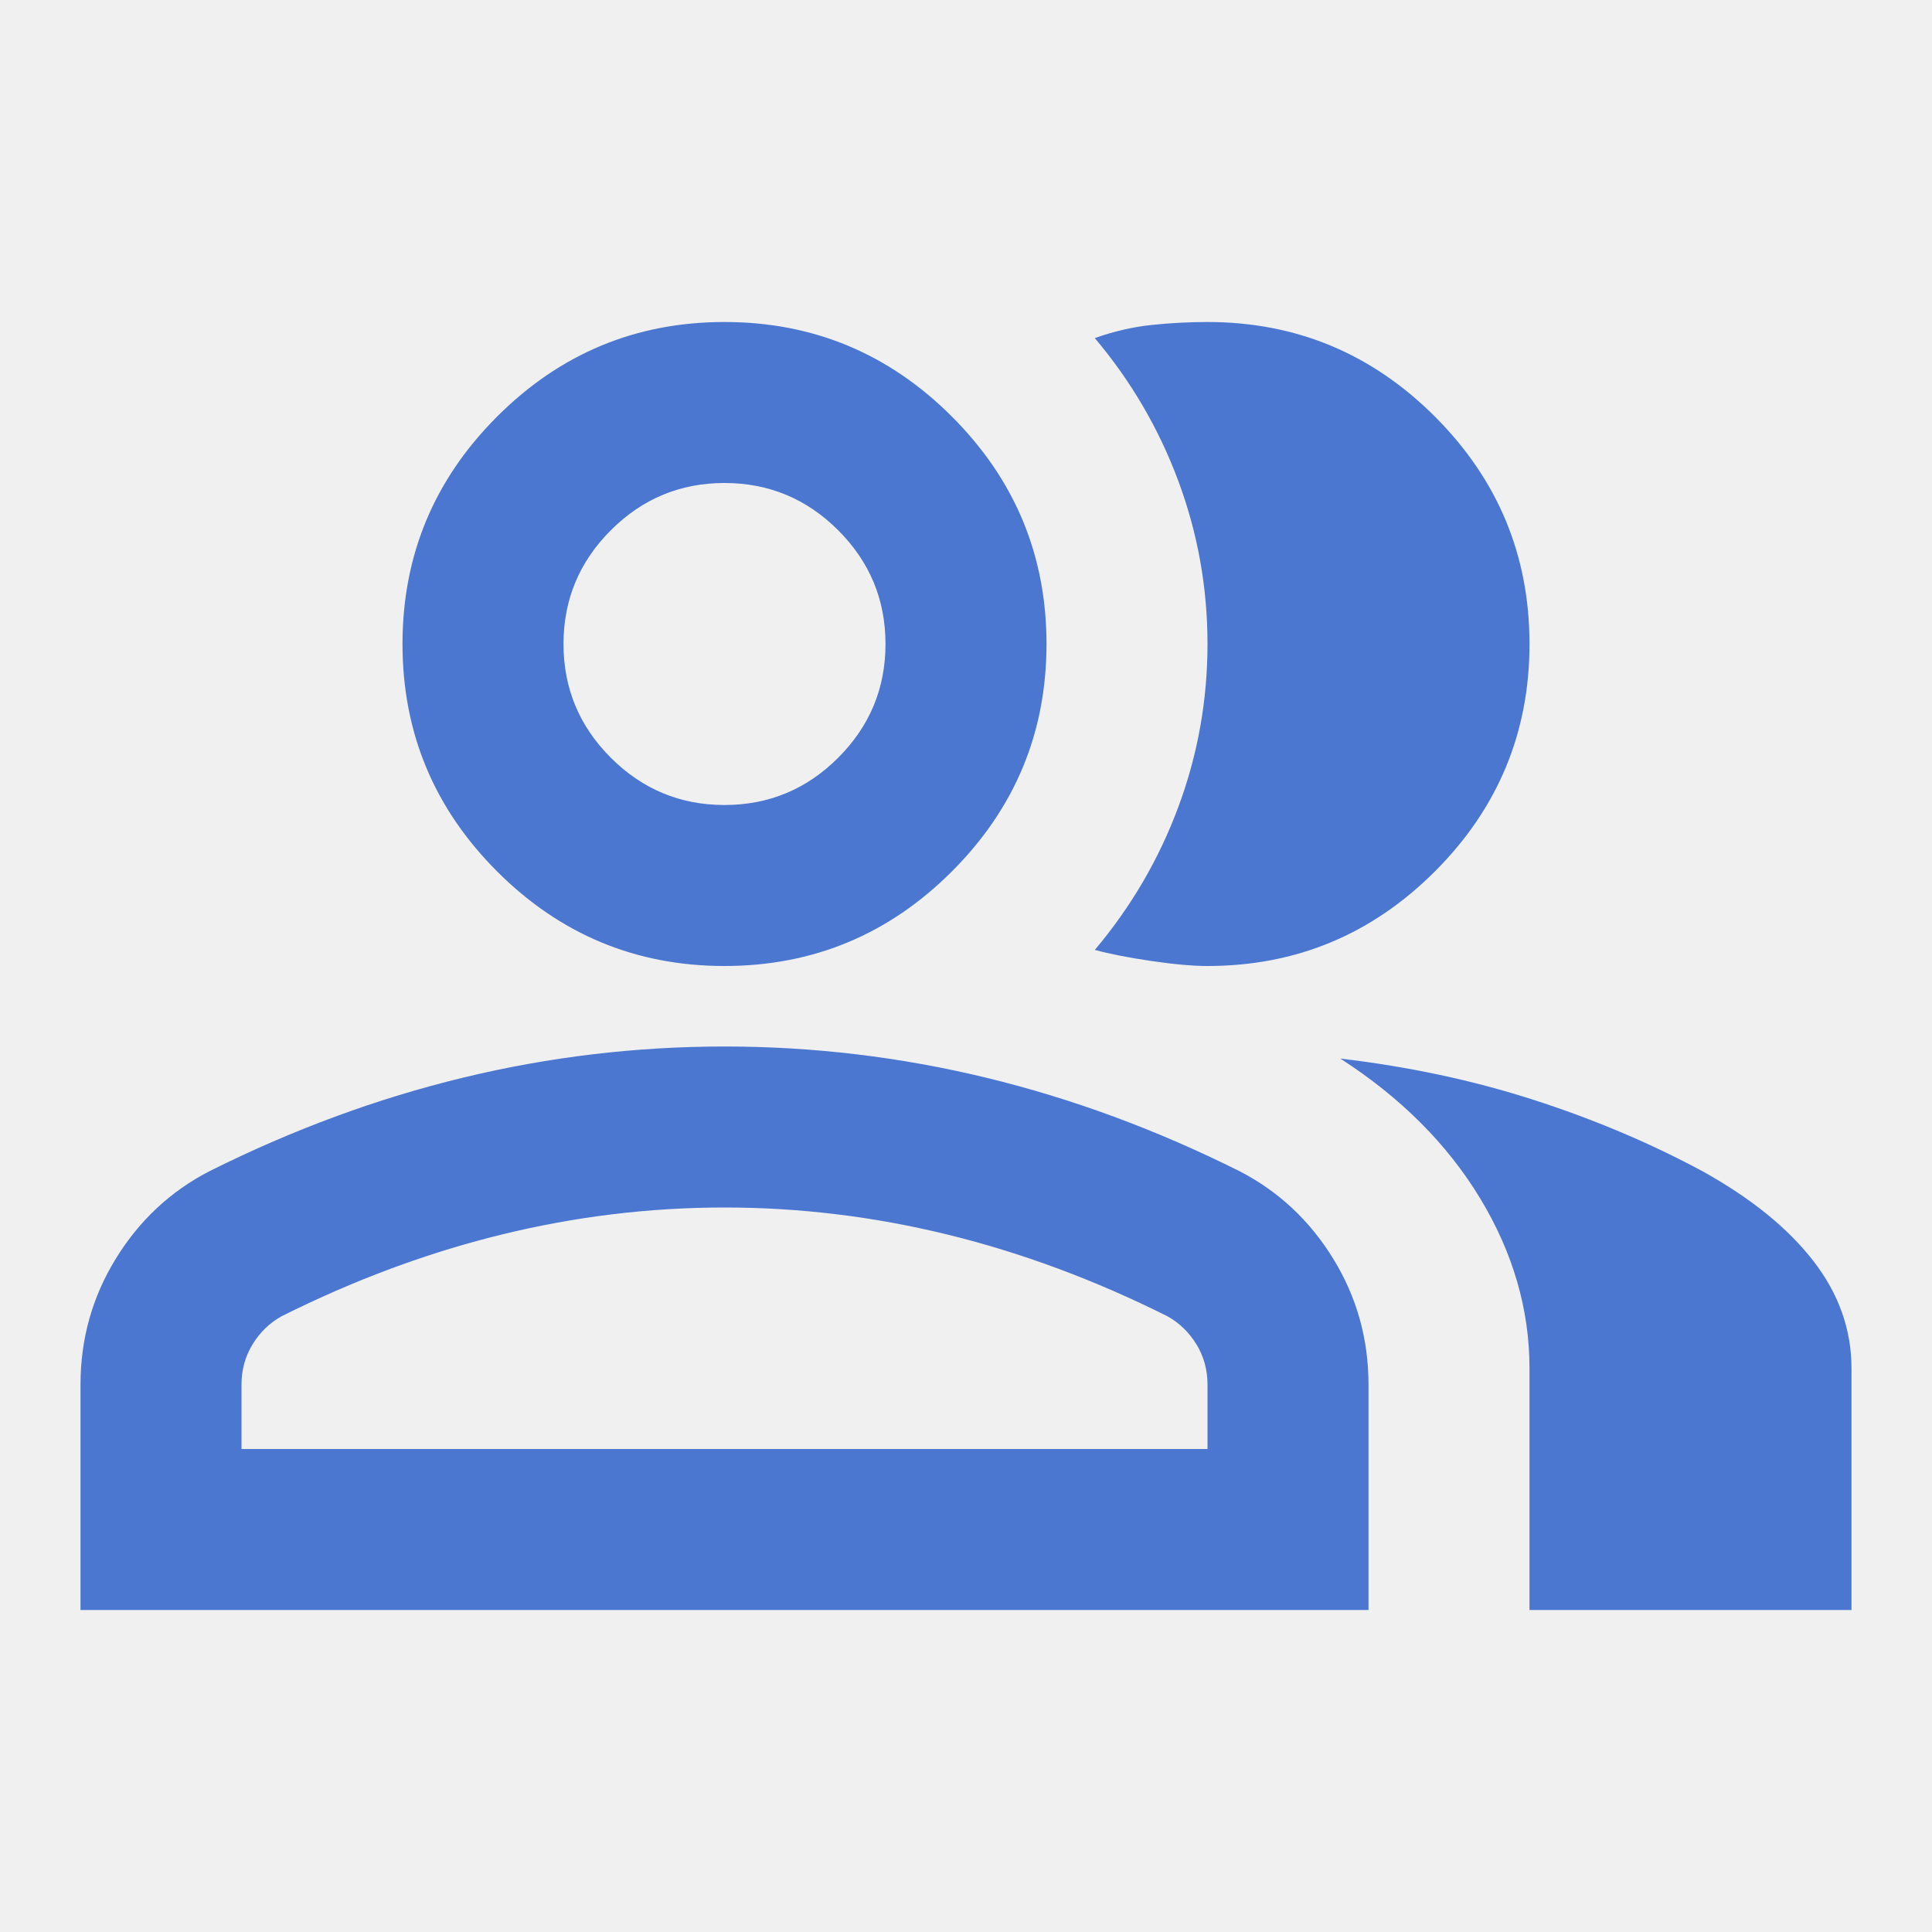
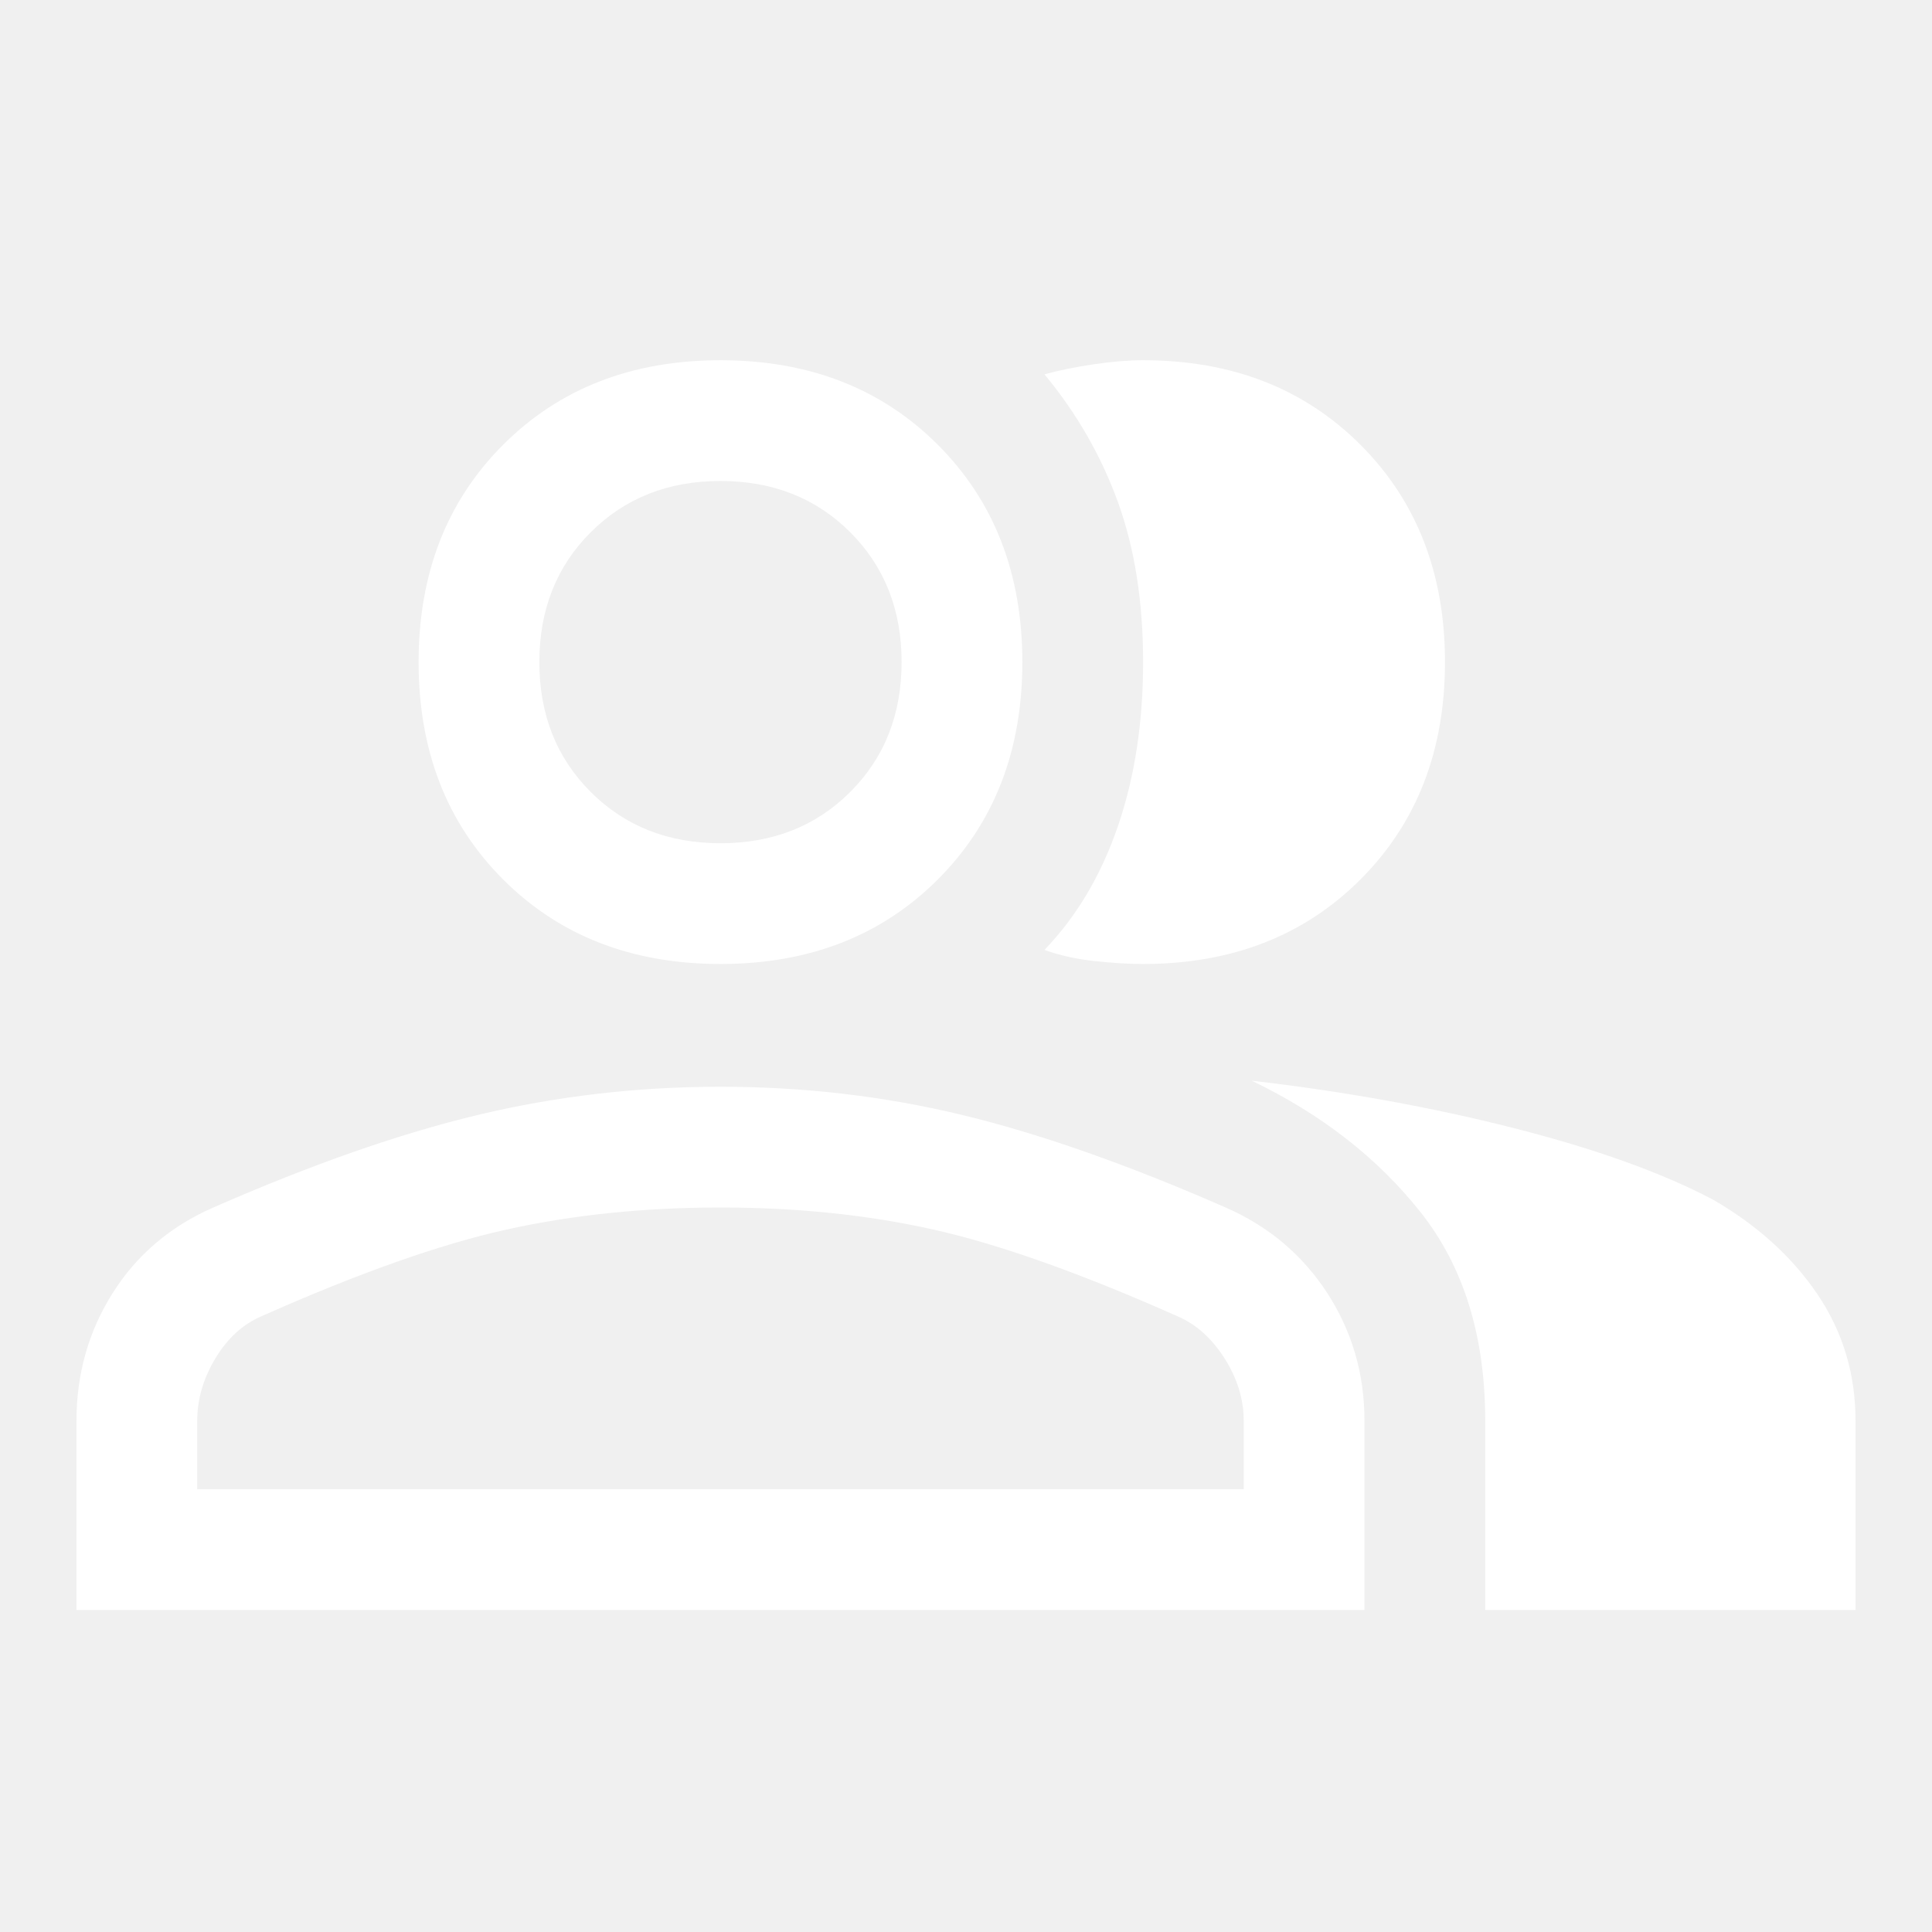
- <svg xmlns="http://www.w3.org/2000/svg" height="24px" viewBox="0 -960 960 960" width="24px" fill="#4B77D1">
-   <path d="M40-160v-112q0-34 17.5-62.5T104-378q62-31 126-46.5T360-440q66 0 130 15.5T616-378q29 15 46.5 43.5T680-272v112H40Zm720 0v-120q0-44-24.5-84.5T666-434q51 6 96 20.5t84 35.5q36 20 55 44.5t19 53.5v120H760ZM247-527q-47-47-47-113t47-113q47-47 113-47t113 47q47 47 47 113t-47 113q-47 47-113 47t-113-47Zm466 0q-47 47-113 47-11 0-28-2.5t-28-5.5q27-32 41.5-71t14.5-81q0-42-14.5-81T544-792q14-5 28-6.5t28-1.5q66 0 113 47t47 113q0 66-47 113ZM120-240h480v-32q0-11-5.5-20T580-306q-54-27-109-40.5T360-360q-56 0-111 13.5T140-306q-9 5-14.5 14t-5.5 20v32Zm296.5-343.5Q440-607 440-640t-23.5-56.5Q393-720 360-720t-56.5 23.5Q280-673 280-640t23.5 56.5Q327-560 360-560t56.5-23.5ZM360-240Zm0-400Z" />
+ <svg xmlns="http://www.w3.org/2000/svg" height="48px" viewBox="0 -960 960 960" width="48px" fill="#FFFFFF">
+   <path d="M38-160v-94q0-35 18-63.5t50-42.5q73-32 131.5-46T358-420q62 0 120 14t131 46q32 14 50.5 42.5T678-254v94H38Zm700 0v-94q0-63-32-103.5T622-423q69 8 130 23.5t99 35.5q33 19 52 47t19 63v94H738ZM250-523q-42-42-42-108t42-108q42-42 108-42t108 42q42 42 42 108t-42 108q-42 42-108 42t-108-42Zm426 0q-42 42-108 42-11 0-24.5-1.5T519-488q24-25 36.5-61.5T568-631q0-45-12.5-79.5T519-774q11-3 24.5-5t24.5-2q66 0 108 42t42 108q0 66-42 108ZM98-220h520v-34q0-16-9.5-31T585-306q-72-32-121-43t-106-11q-57 0-106.5 11T130-306q-14 6-23 21t-9 31v34Zm324.5-346.5Q448-592 448-631t-25.5-64.5Q397-721 358-721t-64.5 25.5Q268-670 268-631t25.5 64.5Q319-541 358-541t64.5-25.5ZM358-220Zm0-411Z" />
</svg>
